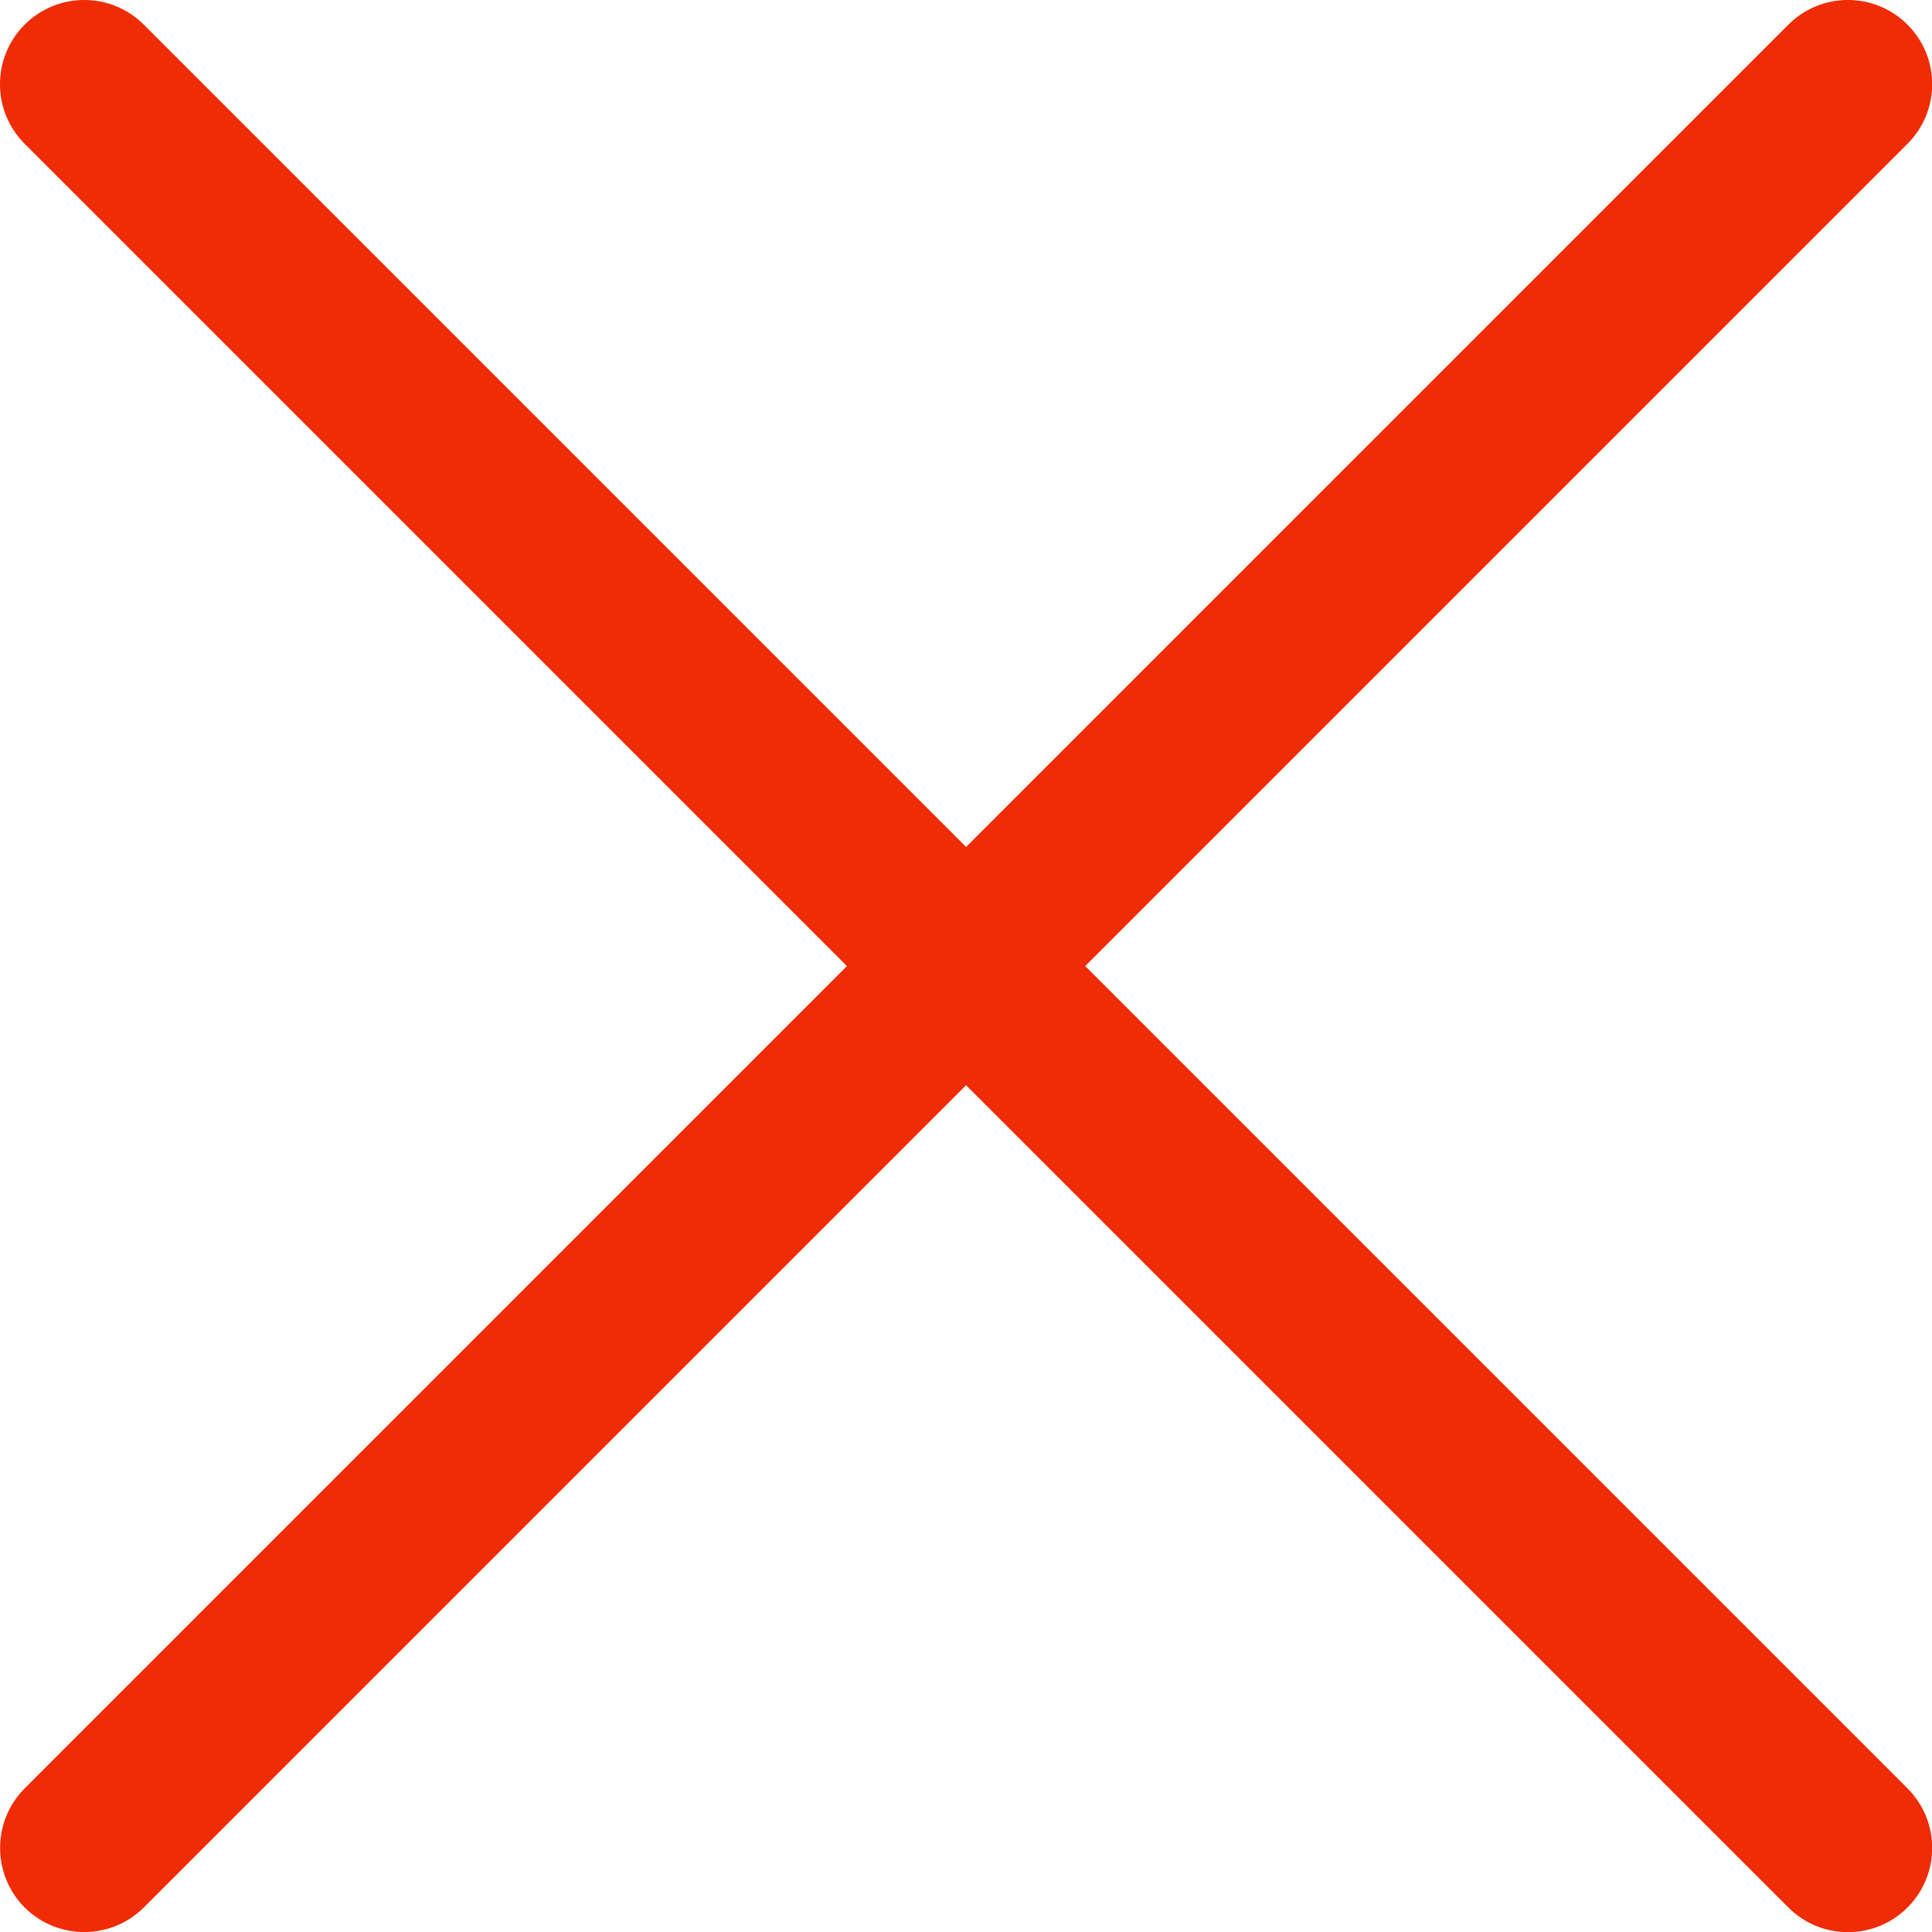
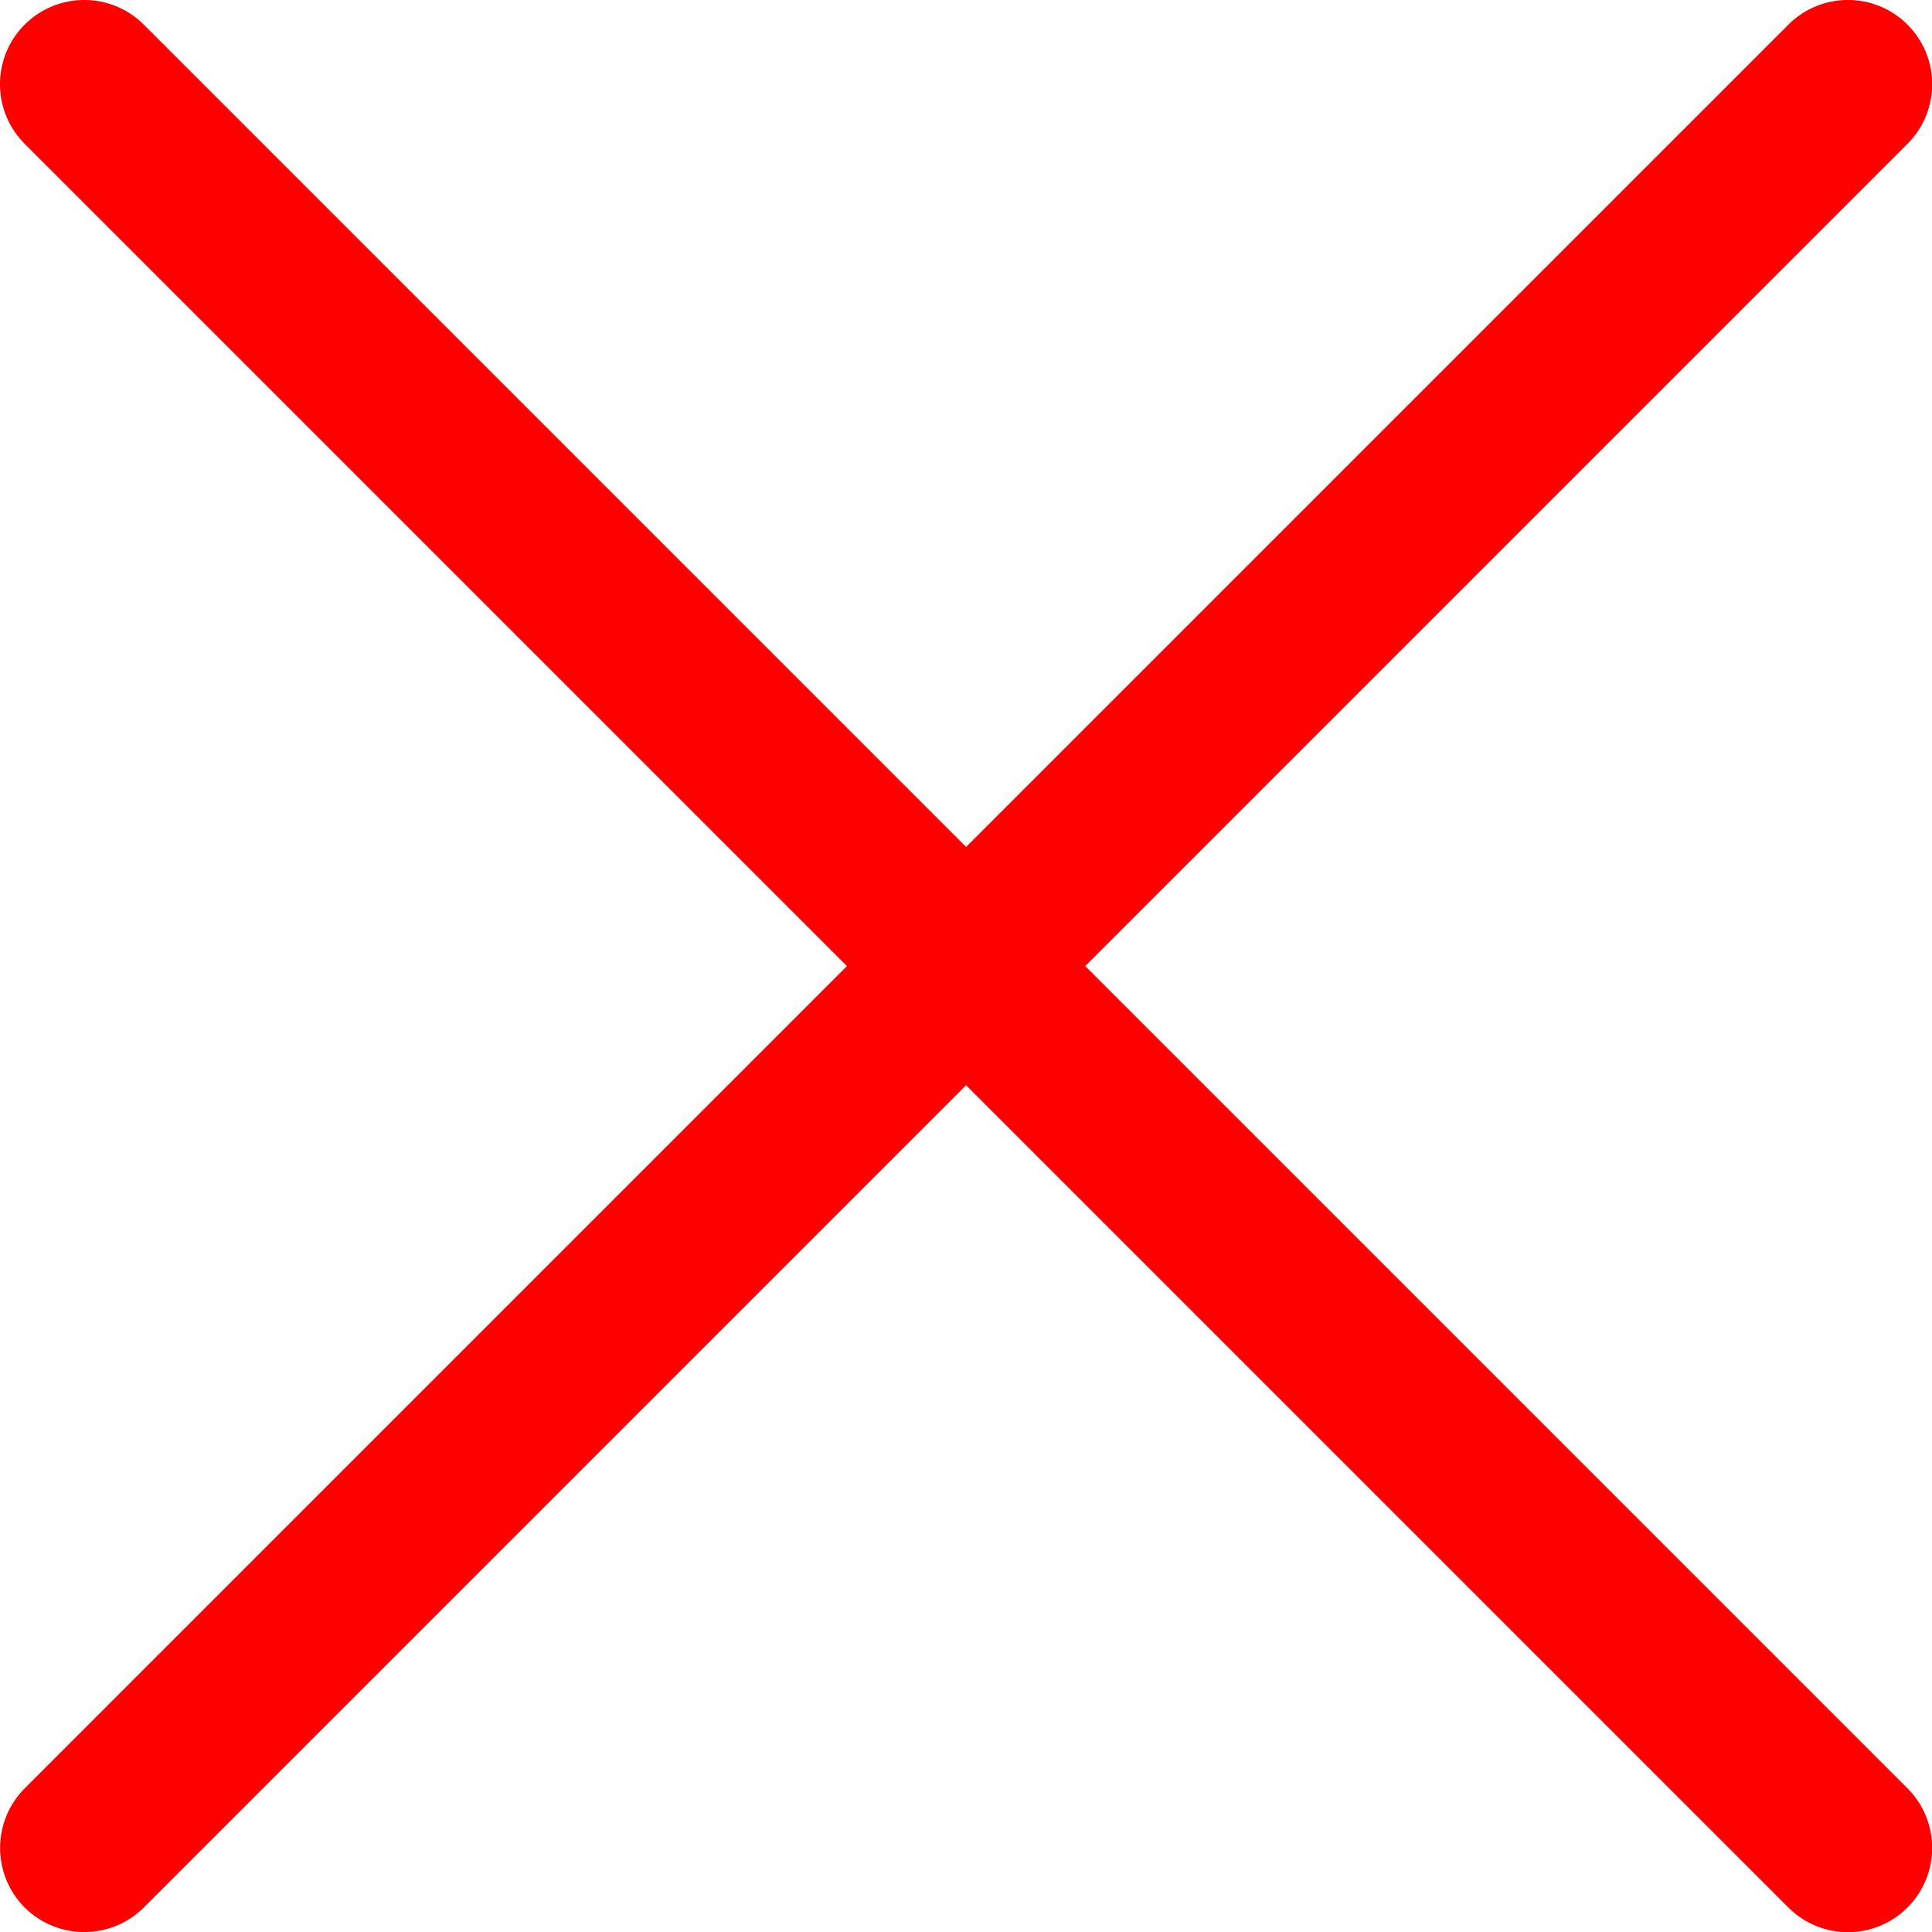
<svg xmlns="http://www.w3.org/2000/svg" id="Layer_1" data-name="Layer 1" viewBox="0 0 126.17 126.17">
  <defs>
    <style>
- .cls-1{fill:#ef2c06;}
+ .cancel{fill:red;}
</style>
  </defs>
  <g class="animate-conectors red-fill">
-     <path class="cls-1" d="M87.91,209.55a5.52,5.52,0,0,1,0-7.78L203.09,86.59a5.5,5.5,0,1,1,7.78,7.78L95.69,209.55A5.52,5.52,0,0,1,87.91,209.55Z" transform="translate(-86.3 -84.98)" />
-     <path class="cls-1" d="M90,207.42a2.49,2.49,0,0,1,0-3.53L205.21,88.72a2.5,2.5,0,1,1,3.53,3.53L93.57,207.42A2.49,2.49,0,0,1,90,207.42Z" transform="translate(-86.3 -84.98)" />
-     <path class="cls-1" d="M87.91,94.37a5.5,5.5,0,0,1,7.78-7.78L210.87,201.77a5.5,5.5,0,1,1-7.78,7.78Z" transform="translate(-86.3 -84.98)" />
-     <path class="cls-1" d="M205.21,207.42,90,92.25a2.5,2.5,0,0,1,3.53-3.53L208.74,203.89a2.5,2.5,0,0,1-3.53,3.53Z" transform="translate(-86.3 -84.98)" />
+     <path class="cancel" d="M87.91,209.55a5.52,5.52,0,0,1,0-7.78L203.09,86.59a5.5,5.5,0,1,1,7.78,7.78L95.69,209.55A5.52,5.52,0,0,1,87.91,209.55Z" transform="translate(-86.3 -84.98)" />
+     <path class="cancel" d="M90,207.42a2.49,2.49,0,0,1,0-3.53L205.21,88.72a2.5,2.5,0,1,1,3.53,3.53L93.57,207.42A2.49,2.49,0,0,1,90,207.42Z" transform="translate(-86.3 -84.98)" />
+     <path class="cancel" d="M87.91,94.37a5.5,5.5,0,0,1,7.78-7.78L210.87,201.77a5.5,5.5,0,1,1-7.78,7.78Z" transform="translate(-86.3 -84.98)" />
+     <path class="cancel" d="M205.21,207.42,90,92.25a2.5,2.5,0,0,1,3.53-3.53L208.74,203.89a2.5,2.5,0,0,1-3.53,3.53Z" transform="translate(-86.3 -84.98)" />
  </g>
</svg>
